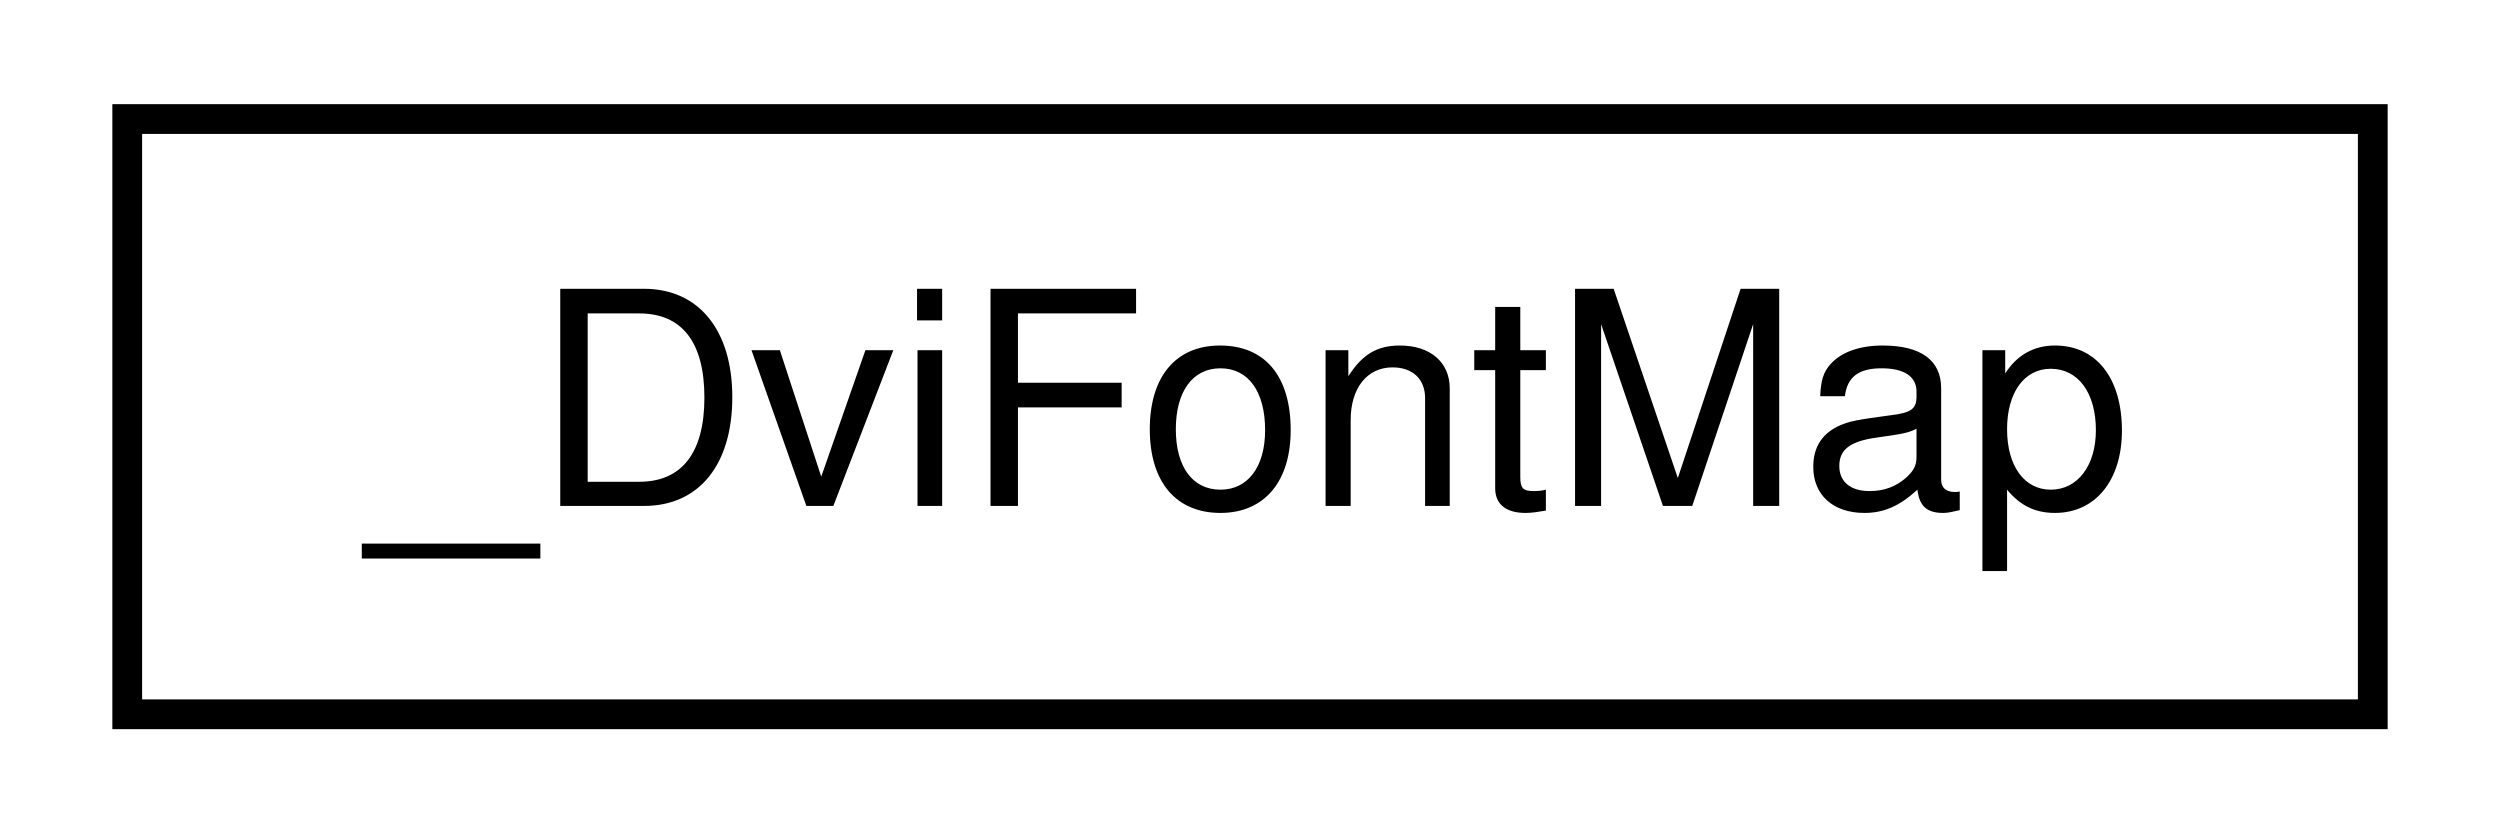
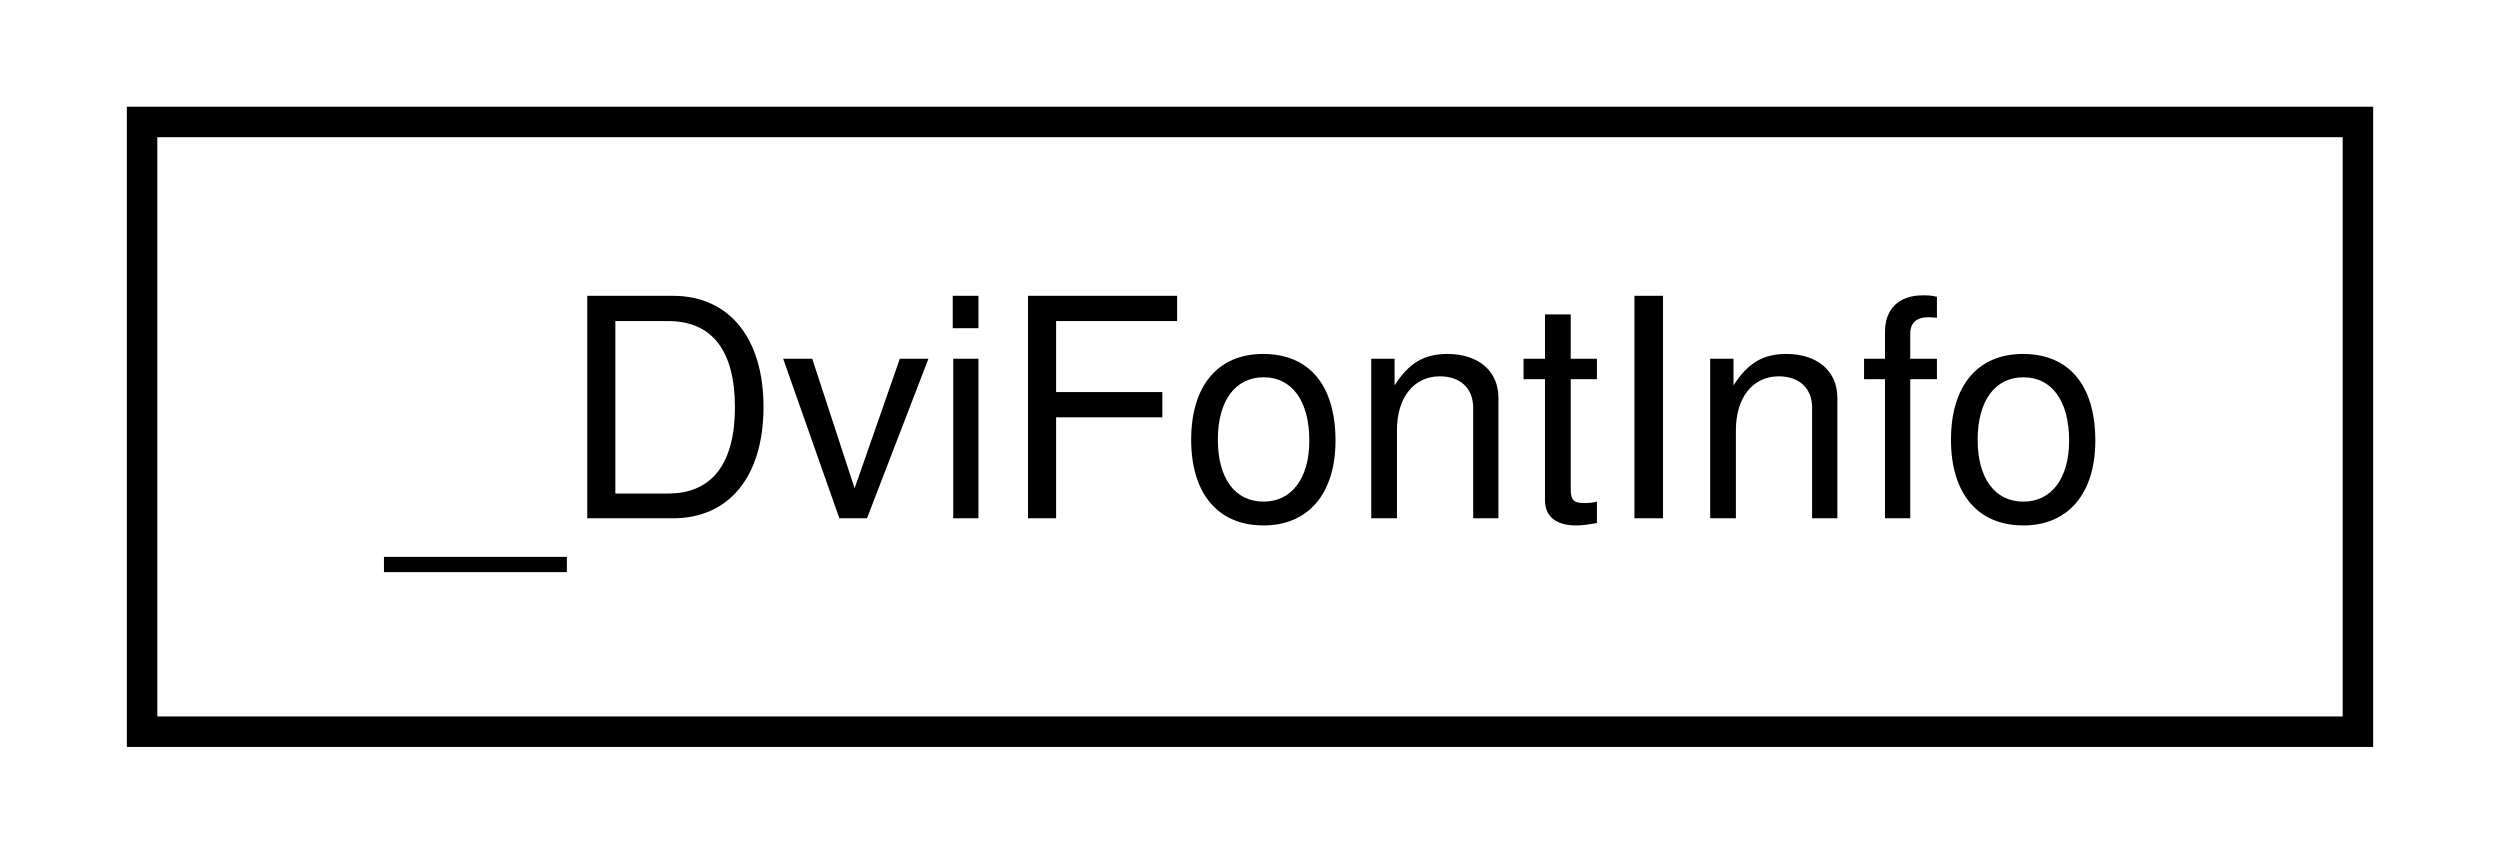
- <svg xmlns="http://www.w3.org/2000/svg" xmlns:xlink="http://www.w3.org/1999/xlink" width="84pt" height="28pt" viewBox="0.00 0.00 84.00 28.00">
+ <svg xmlns="http://www.w3.org/2000/svg" xmlns:xlink="http://www.w3.org/1999/xlink" width="82pt" height="28pt" viewBox="0.00 0.00 82.00 28.00">
  <g id="graph0" class="graph" transform="scale(1 1) rotate(0) translate(4 24)">
-     <polygon fill="white" stroke="white" points="-4,5 -4,-24 81,-24 81,5 -4,5" />
+     <polygon fill="white" stroke="white" points="-4,5 -4,-24 79,-24 79,5 -4,5" />
    <g id="node1" class="node">
      <g id="a_node1">
-         <a xlink:href="struct__DviFontMap.html" target="_top" xlink:title="_DviFontMap">
-           <polygon fill="white" stroke="black" points="0.275,-0 0.275,-20 75.725,-20 75.725,-0 0.275,-0" />
-           <text text-anchor="middle" x="38" y="-7" font-family="Helvetica,sans-Serif" font-size="10.00">_DviFontMap</text>
+         <a xlink:href="struct__DviFontInfo.html" target="_top" xlink:title="_DviFontInfo">
+           <polygon fill="white" stroke="black" points="0.66,-0 0.66,-20 73.34,-20 73.34,-0 0.66,-0" />
+           <text text-anchor="middle" x="37" y="-7" font-family="Helvetica,sans-Serif" font-size="10.00">_DviFontInfo</text>
        </a>
      </g>
    </g>
  </g>
</svg>
